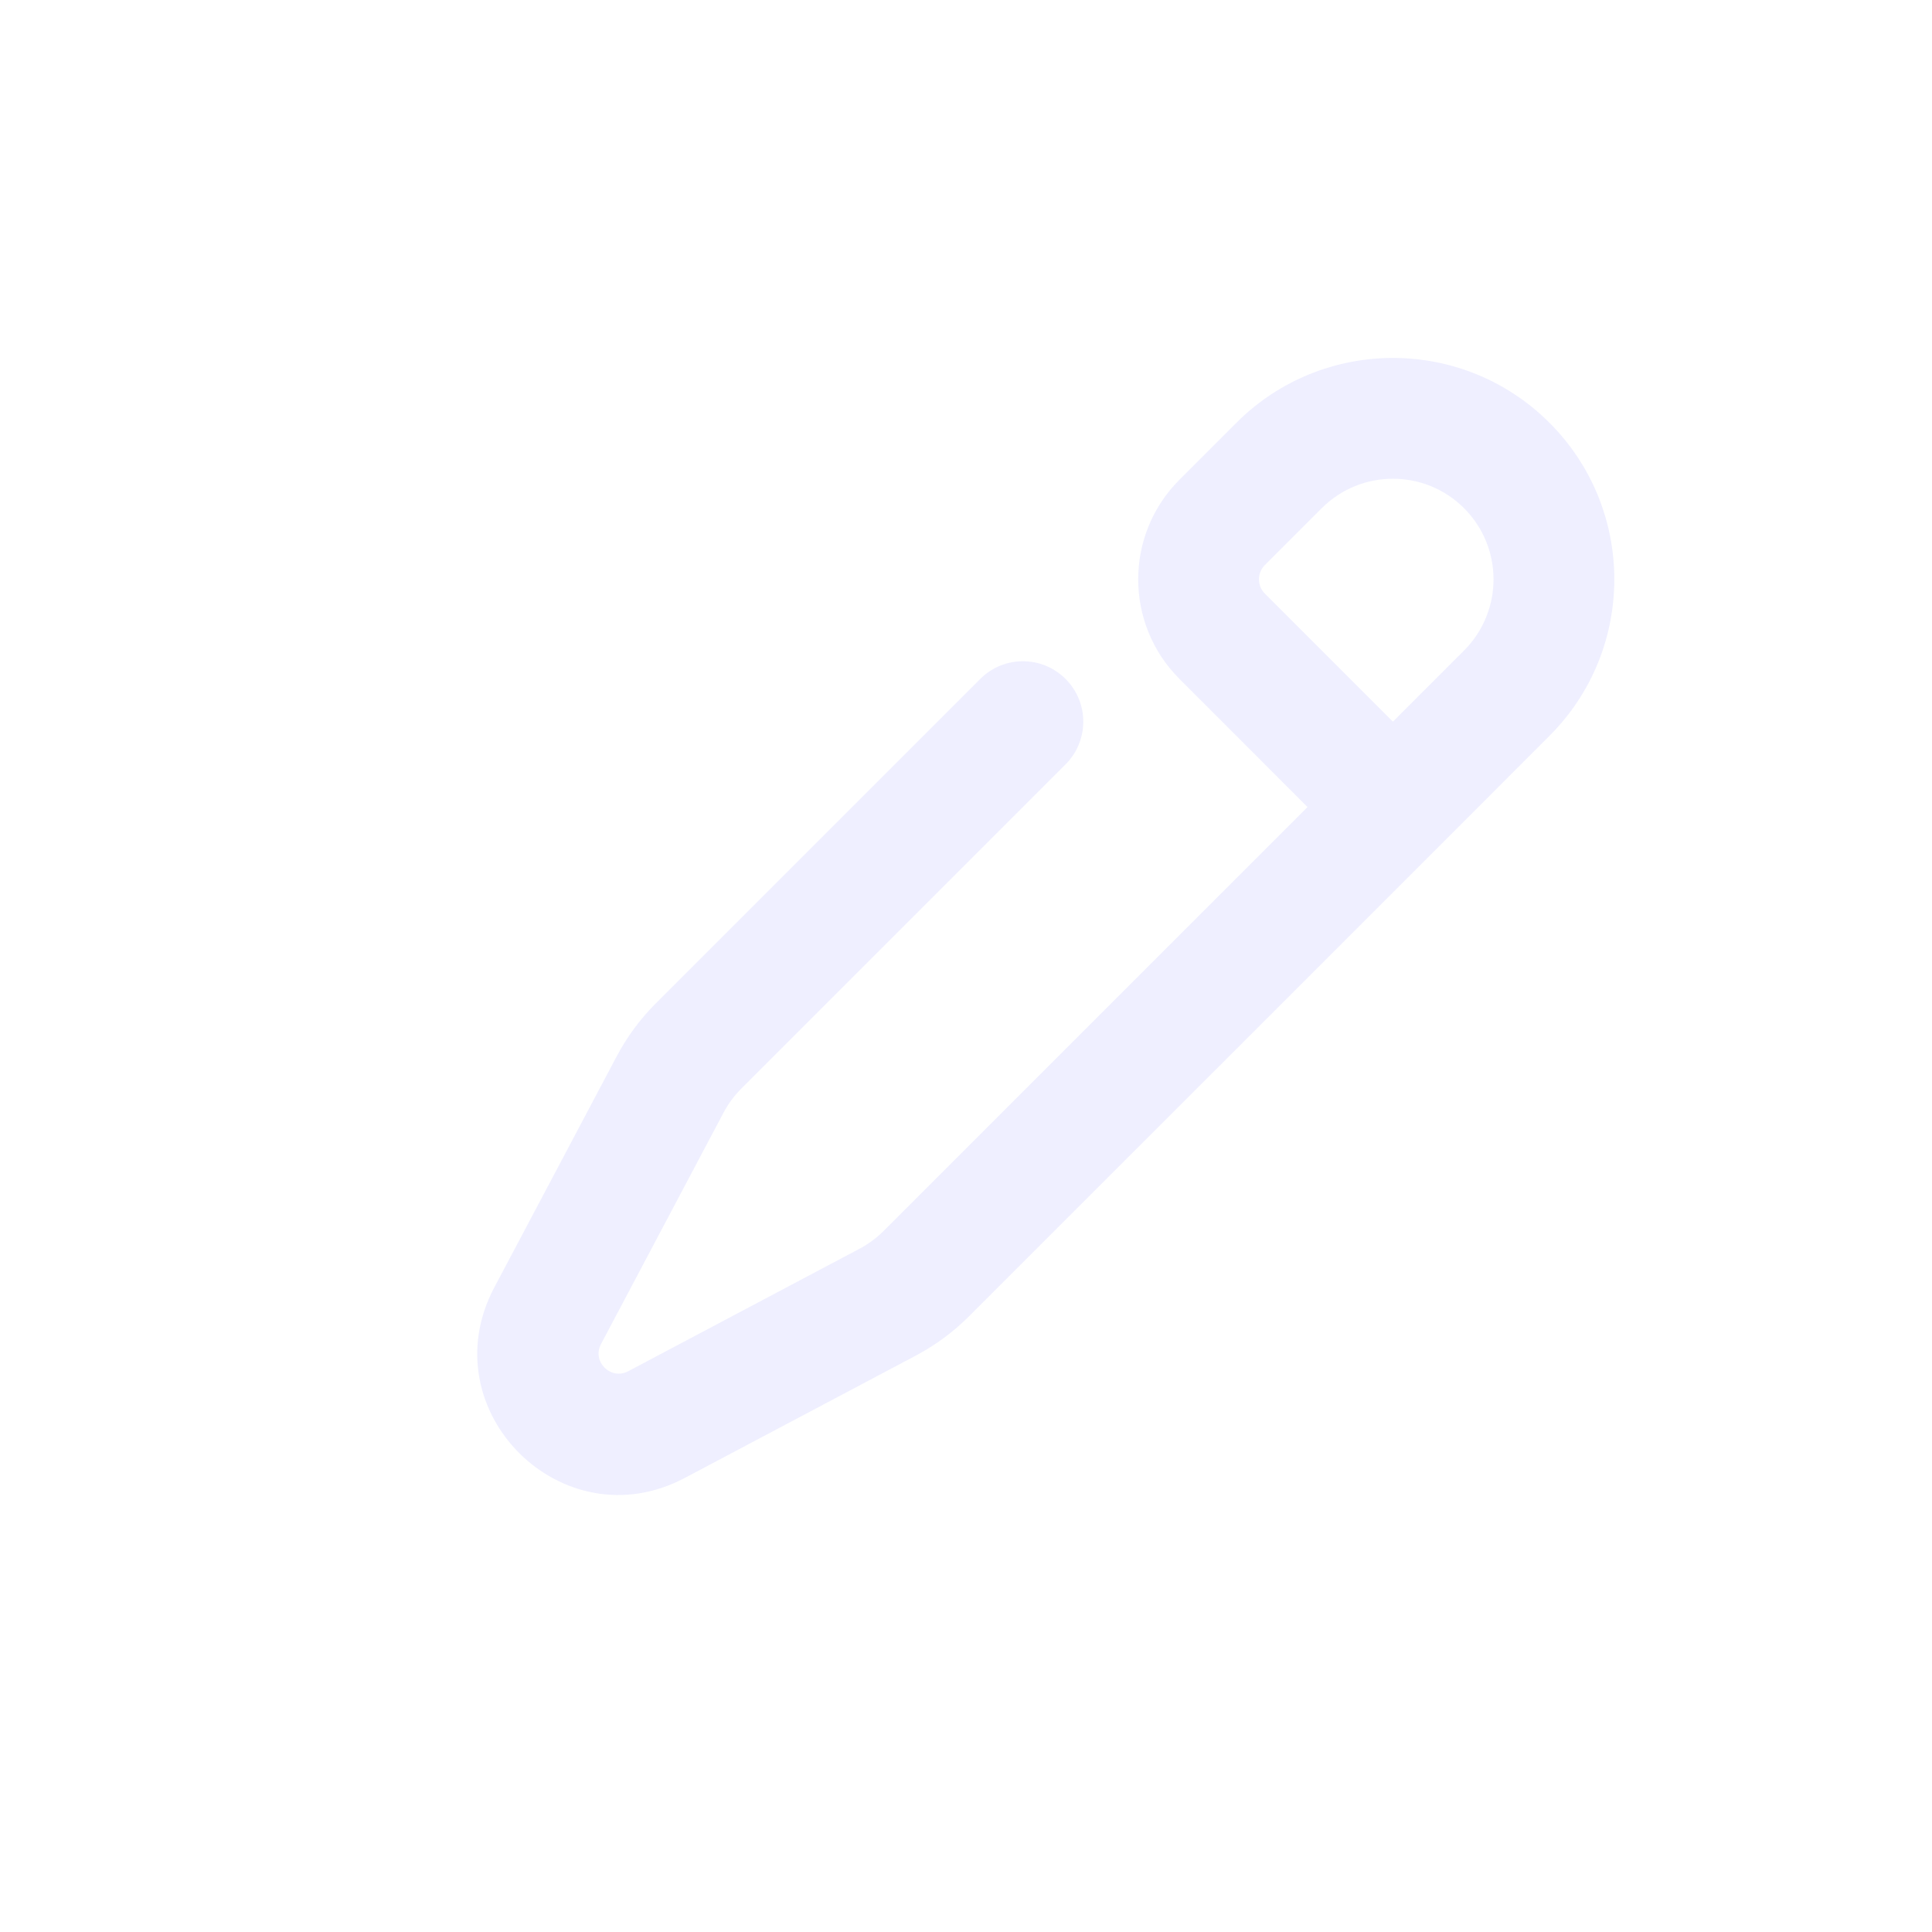
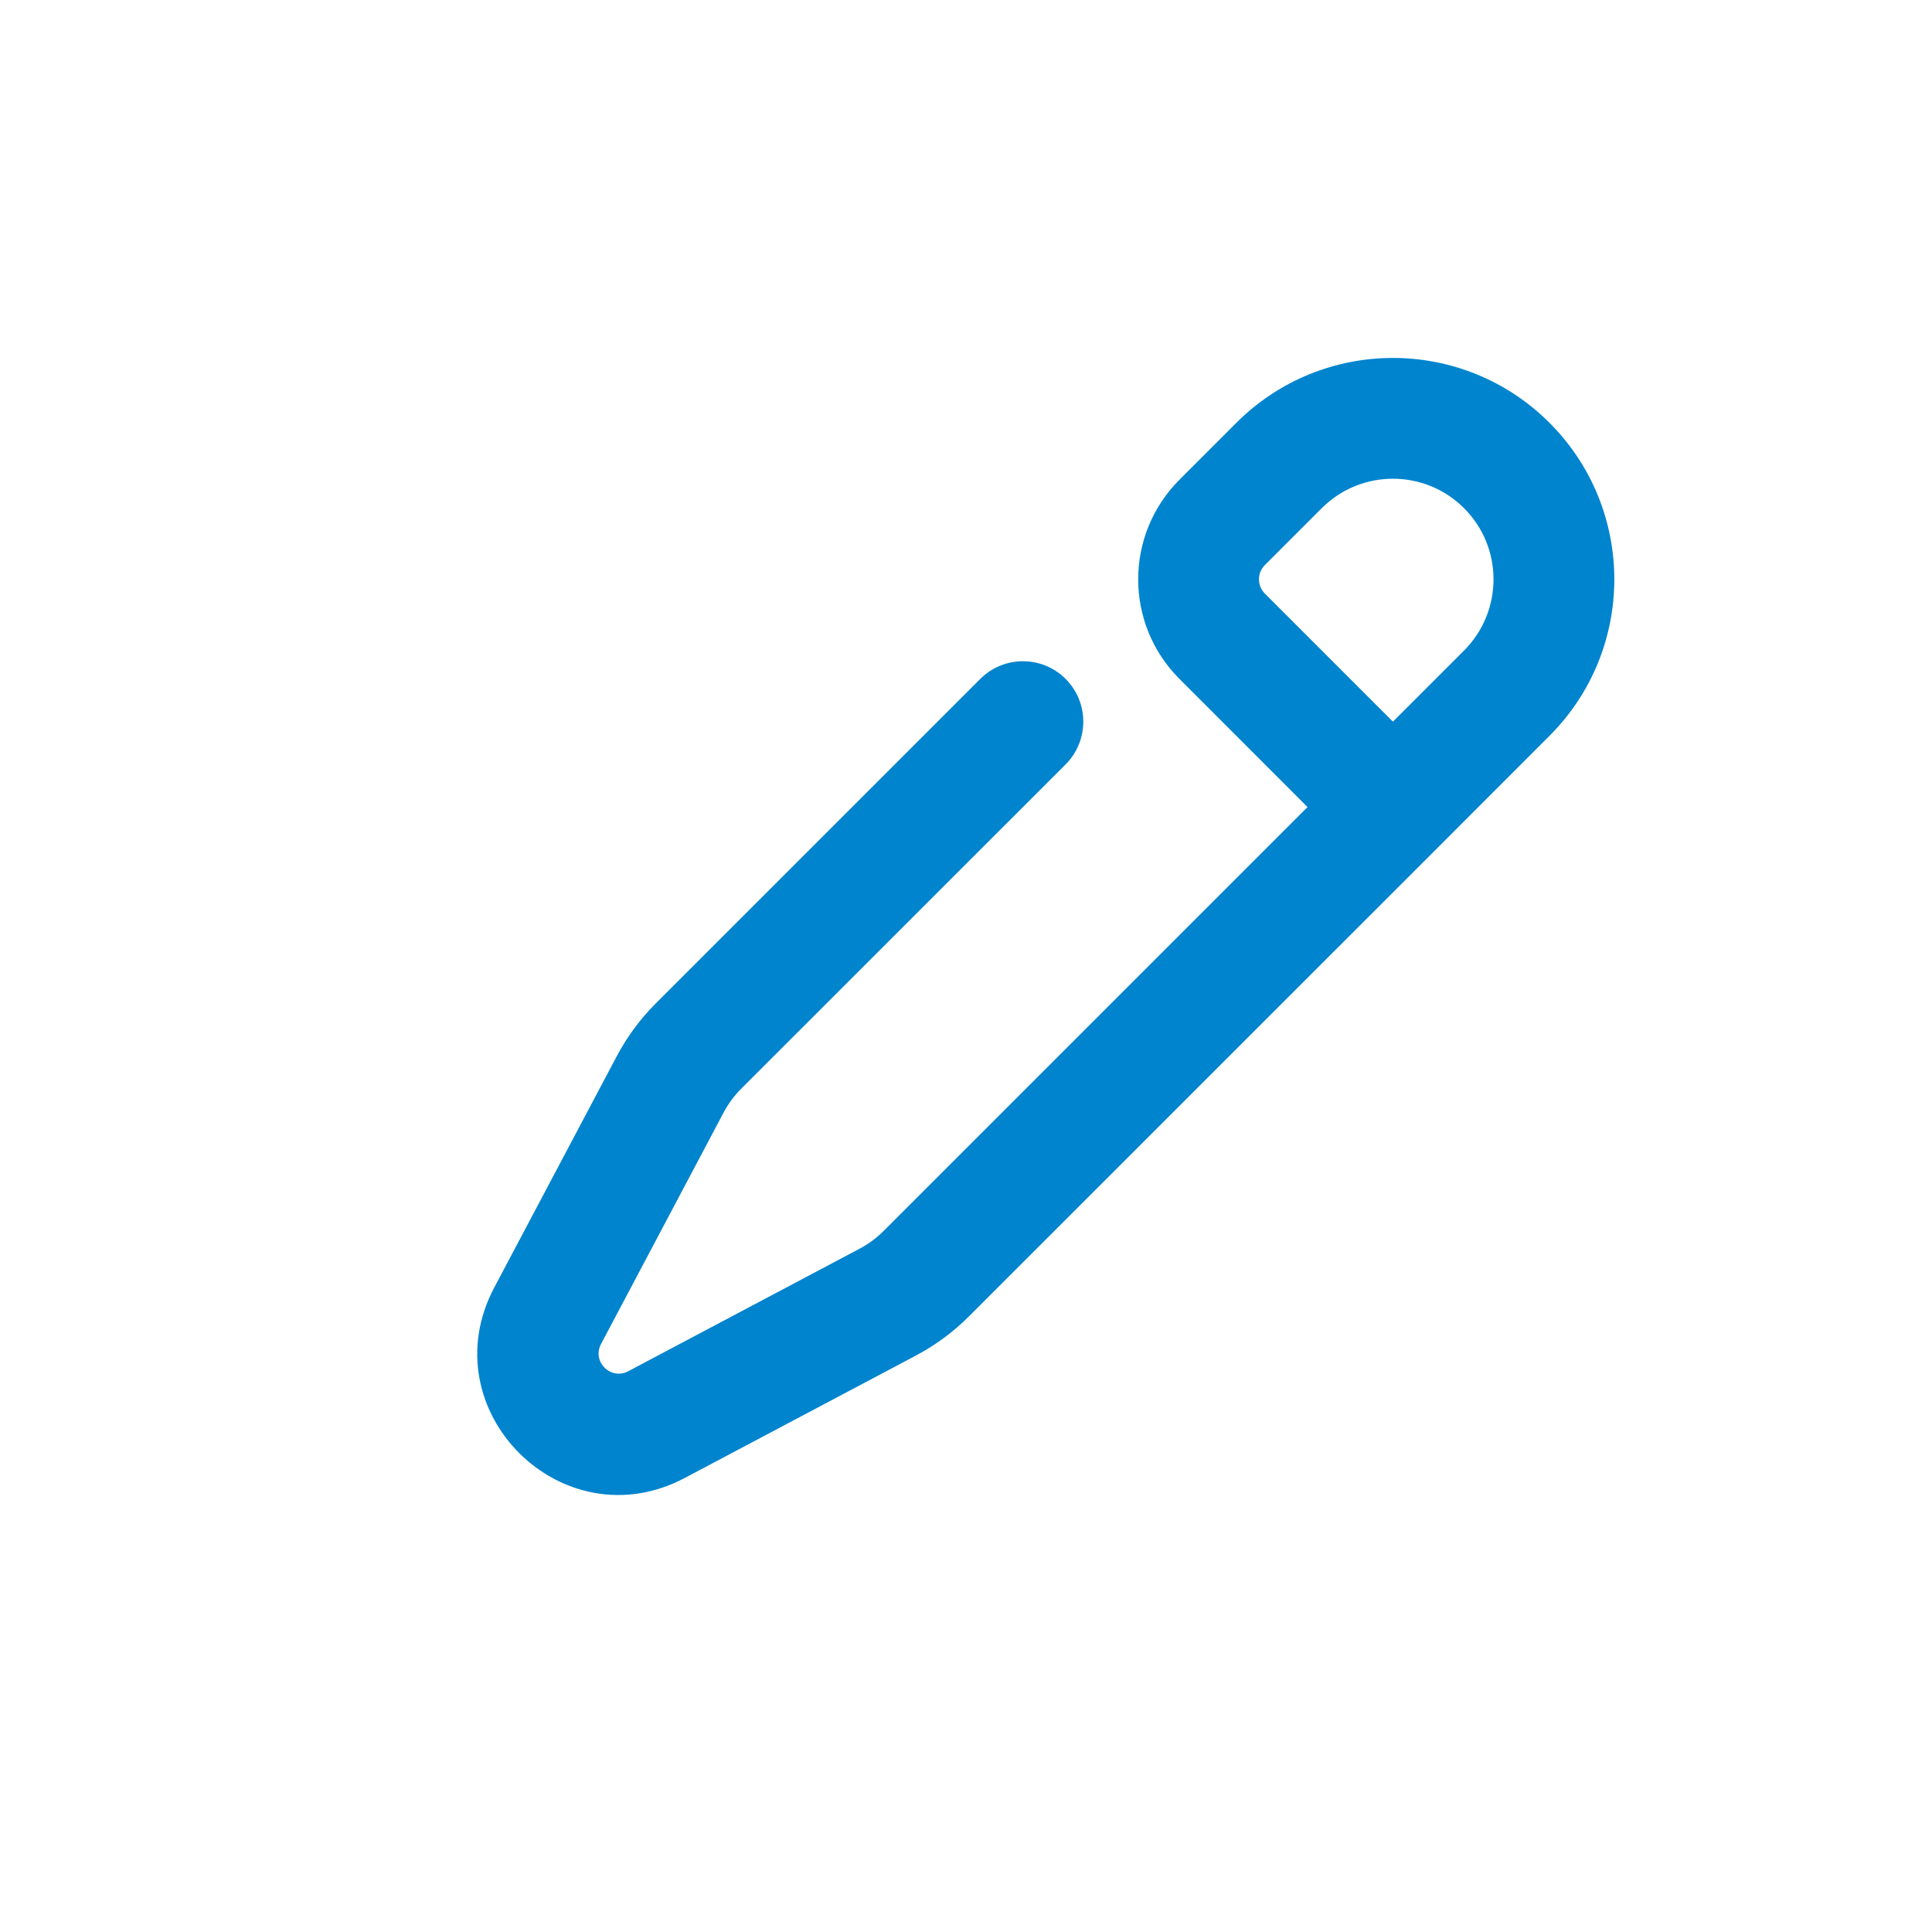
<svg xmlns="http://www.w3.org/2000/svg" width="24" height="24" viewBox="0 0 24 24" fill="none">
-   <path d="M11.027 16.176L10.676 15.513L10.676 15.513L11.027 16.176ZM8.155 17.697L8.506 18.36L8.155 17.697ZM6.803 16.345L7.466 16.696L6.803 16.345ZM8.324 13.473L8.987 13.824L8.987 13.824L8.324 13.473ZM13.237 9.495C13.53 9.202 13.53 8.727 13.237 8.434C12.944 8.141 12.47 8.141 12.177 8.434L13.237 9.495ZM10.676 15.513L7.804 17.034L8.506 18.36L11.378 16.839L10.676 15.513ZM7.466 16.696L8.987 13.824L7.661 13.122L6.14 15.994L7.466 16.696ZM18.187 8.081L16.773 9.495L17.834 10.556L19.248 9.141L18.187 8.081ZM16.773 9.495L10.975 15.293L12.036 16.353L17.834 10.556L16.773 9.495ZM17.834 9.495L15.712 7.373L14.652 8.434L16.773 10.556L17.834 9.495ZM15.712 7.02L16.419 6.313L15.359 5.252L14.652 5.959L15.712 7.02ZM9.207 13.525L13.237 9.495L12.177 8.434L8.147 12.464L9.207 13.525ZM15.712 7.373C15.615 7.276 15.615 7.118 15.712 7.02L14.652 5.959C13.968 6.643 13.968 7.751 14.652 8.434L15.712 7.373ZM7.804 17.034C7.586 17.149 7.351 16.914 7.466 16.696L6.14 15.994C5.334 17.517 6.983 19.166 8.506 18.36L7.804 17.034ZM8.987 13.824C9.045 13.714 9.119 13.613 9.207 13.525L8.147 12.464C7.953 12.658 7.789 12.88 7.661 13.122L8.987 13.824ZM11.378 16.839C11.62 16.711 11.842 16.547 12.036 16.353L10.975 15.293C10.887 15.381 10.786 15.455 10.676 15.513L11.378 16.839ZM18.187 6.313C18.675 6.801 18.675 7.592 18.187 8.081L19.248 9.141C20.322 8.067 20.322 6.326 19.248 5.252L18.187 6.313ZM19.248 5.252C18.174 4.178 16.433 4.178 15.359 5.252L16.419 6.313C16.908 5.825 17.699 5.825 18.187 6.313L19.248 5.252Z" fill="#EFEFFF" />
+   <path d="M11.027 16.176L10.676 15.513L10.676 15.513L11.027 16.176ZM8.155 17.697L8.506 18.36L8.155 17.697ZM6.803 16.345L7.466 16.696L6.803 16.345ZM8.324 13.473L8.987 13.824L8.987 13.824L8.324 13.473ZM13.238 9.495C13.53 9.202 13.53 8.727 13.238 8.434C12.945 8.141 12.47 8.141 12.177 8.434L13.238 9.495ZM10.676 15.513L7.804 17.034L8.506 18.36L11.378 16.839L10.676 15.513ZM7.466 16.696L8.987 13.824L7.661 13.122L6.14 15.994L7.466 16.696ZM18.187 8.081L16.773 9.495L17.834 10.556L19.248 9.141L18.187 8.081ZM16.773 9.495L10.975 15.293L12.036 16.353L17.834 10.556L16.773 9.495ZM17.834 9.495L15.712 7.373L14.652 8.434L16.773 10.556L17.834 9.495ZM15.712 7.02L16.419 6.313L15.359 5.252L14.652 5.959L15.712 7.02ZM9.207 13.525L13.238 9.495L12.177 8.434L8.147 12.464L9.207 13.525ZM15.712 7.373C15.615 7.276 15.615 7.118 15.712 7.02L14.652 5.959C13.968 6.643 13.968 7.751 14.652 8.434L15.712 7.373ZM7.804 17.034C7.586 17.149 7.351 16.914 7.466 16.696L6.14 15.994C5.334 17.517 6.983 19.166 8.506 18.36L7.804 17.034ZM8.987 13.824C9.045 13.714 9.119 13.613 9.207 13.525L8.147 12.464C7.953 12.658 7.789 12.88 7.661 13.122L8.987 13.824ZM11.378 16.839C11.62 16.711 11.842 16.547 12.036 16.353L10.975 15.293C10.887 15.381 10.786 15.455 10.676 15.513L11.378 16.839ZM18.187 6.313C18.675 6.801 18.675 7.592 18.187 8.081L19.248 9.141C20.322 8.067 20.322 6.326 19.248 5.252L18.187 6.313ZM19.248 5.252C18.174 4.178 16.433 4.178 15.359 5.252L16.419 6.313C16.908 5.825 17.699 5.825 18.187 6.313L19.248 5.252Z" fill="#0084CE" />
</svg>
